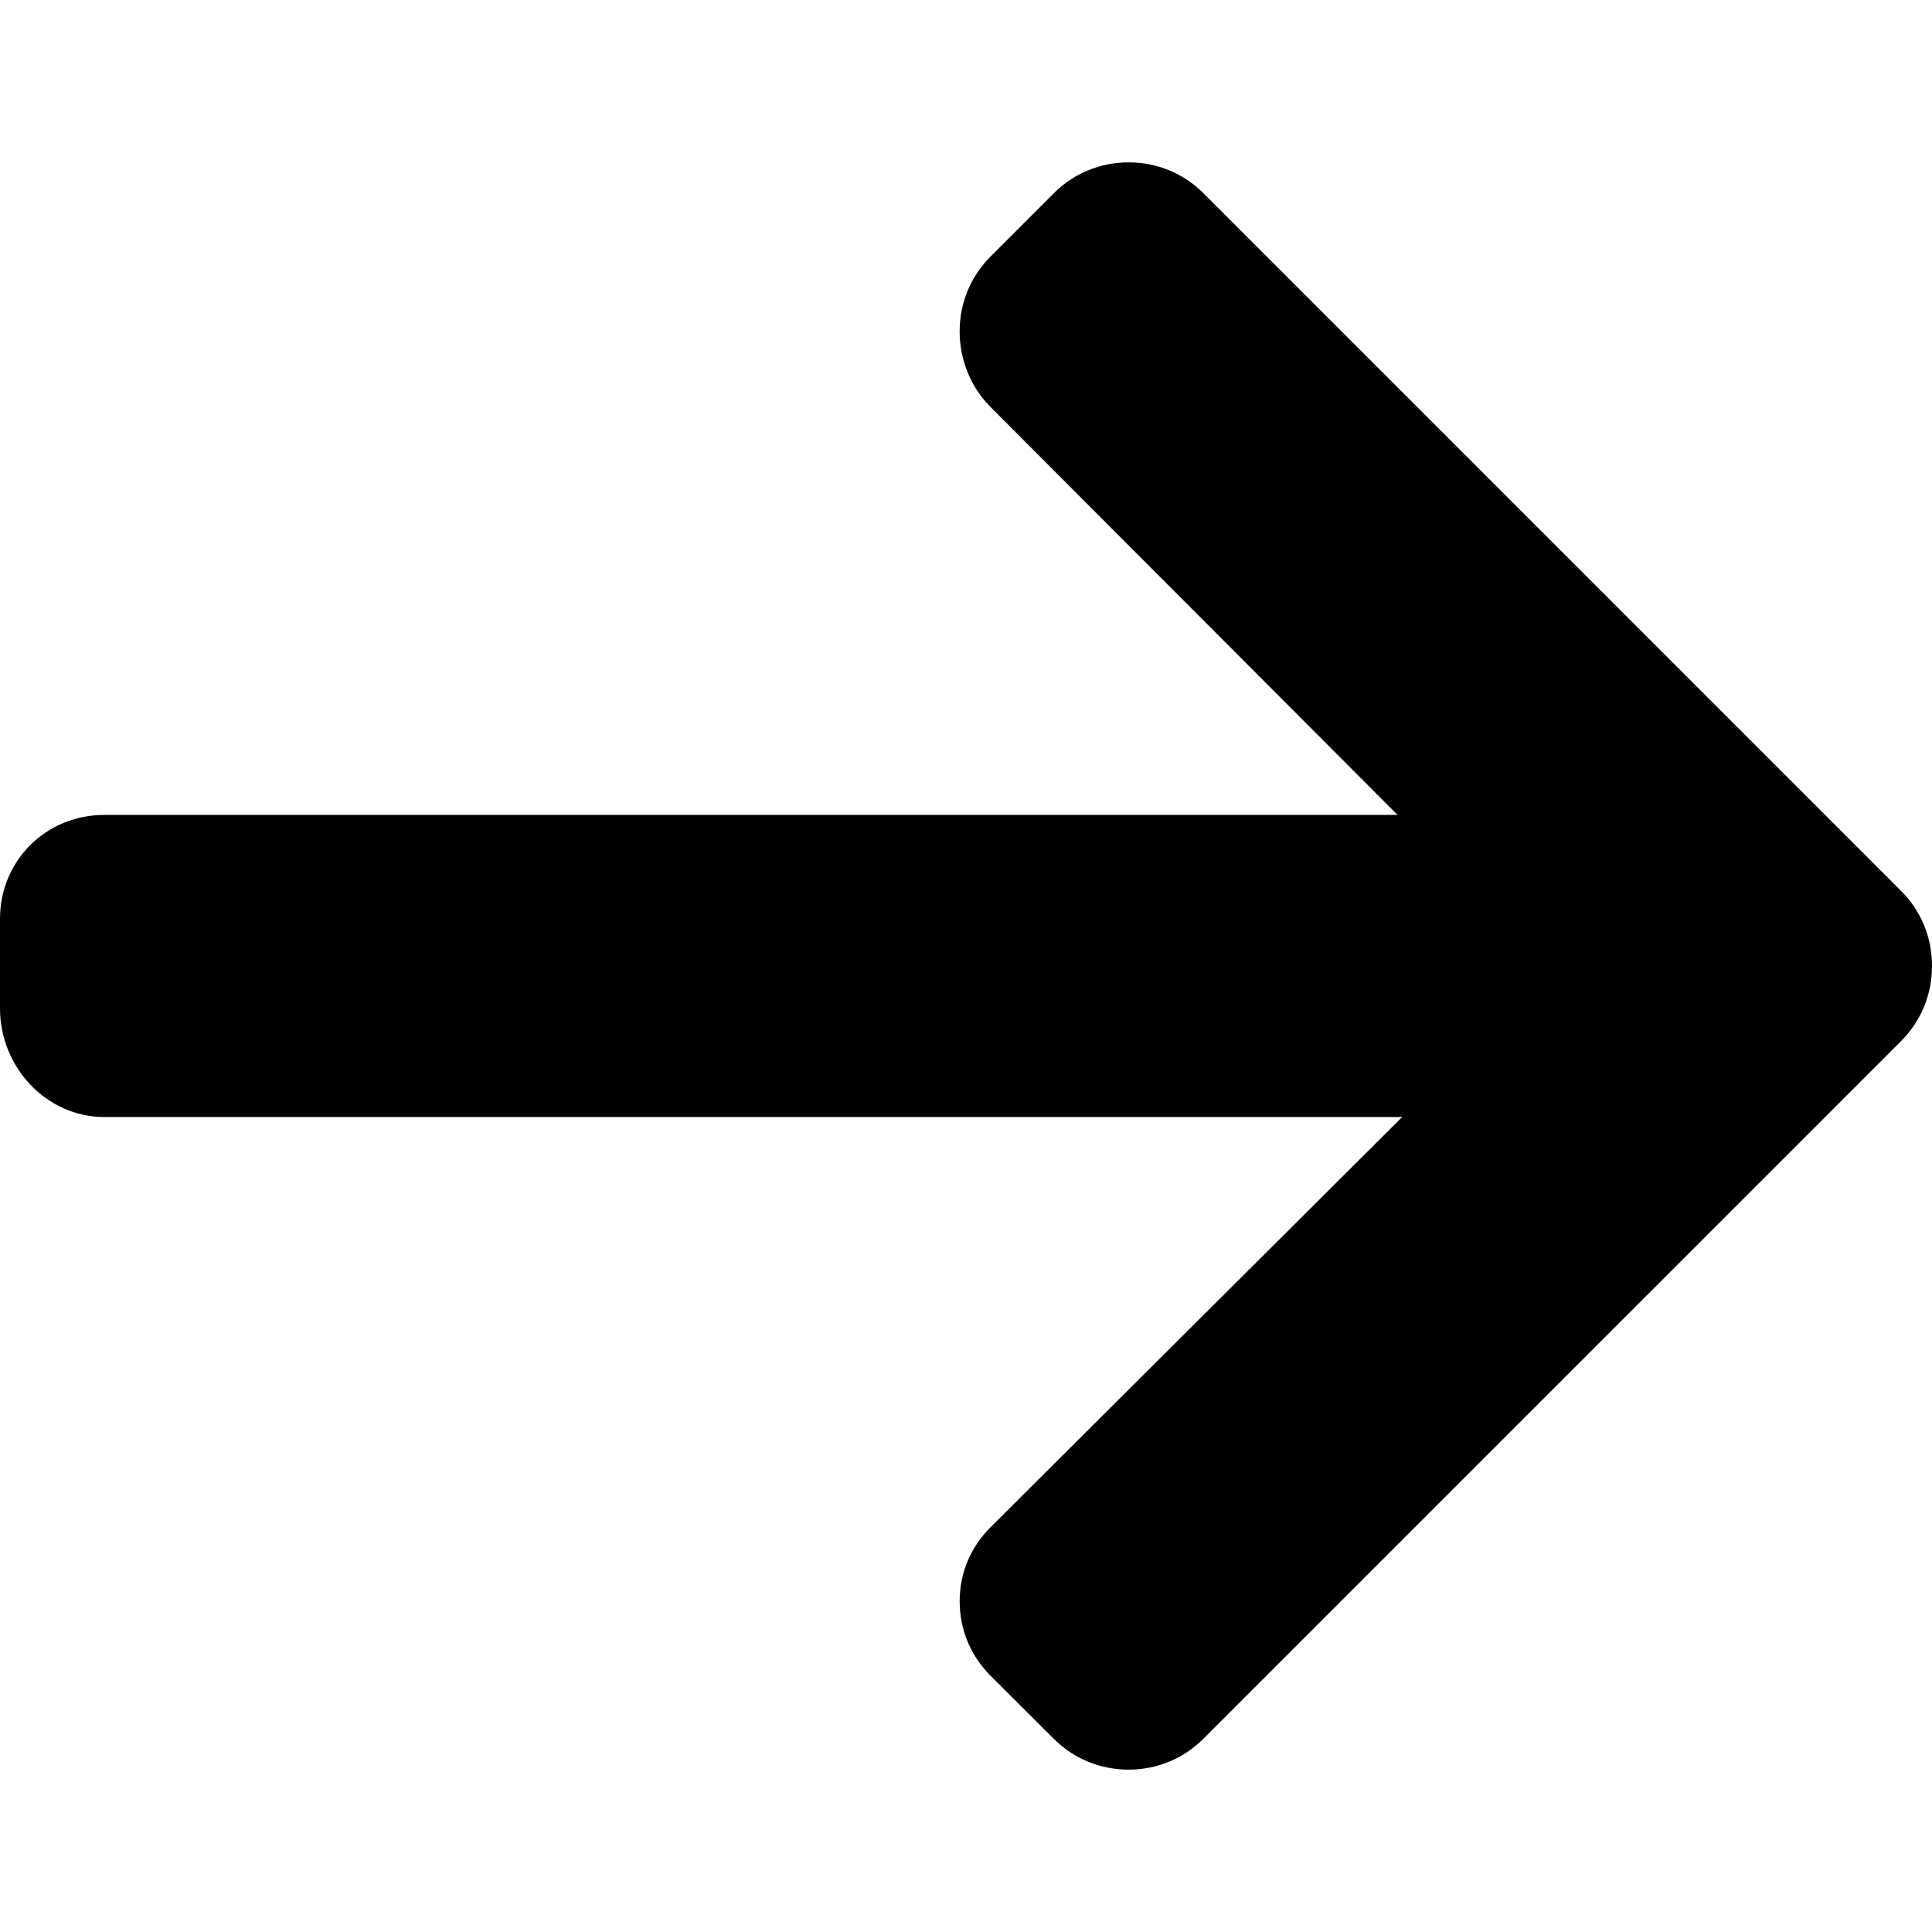
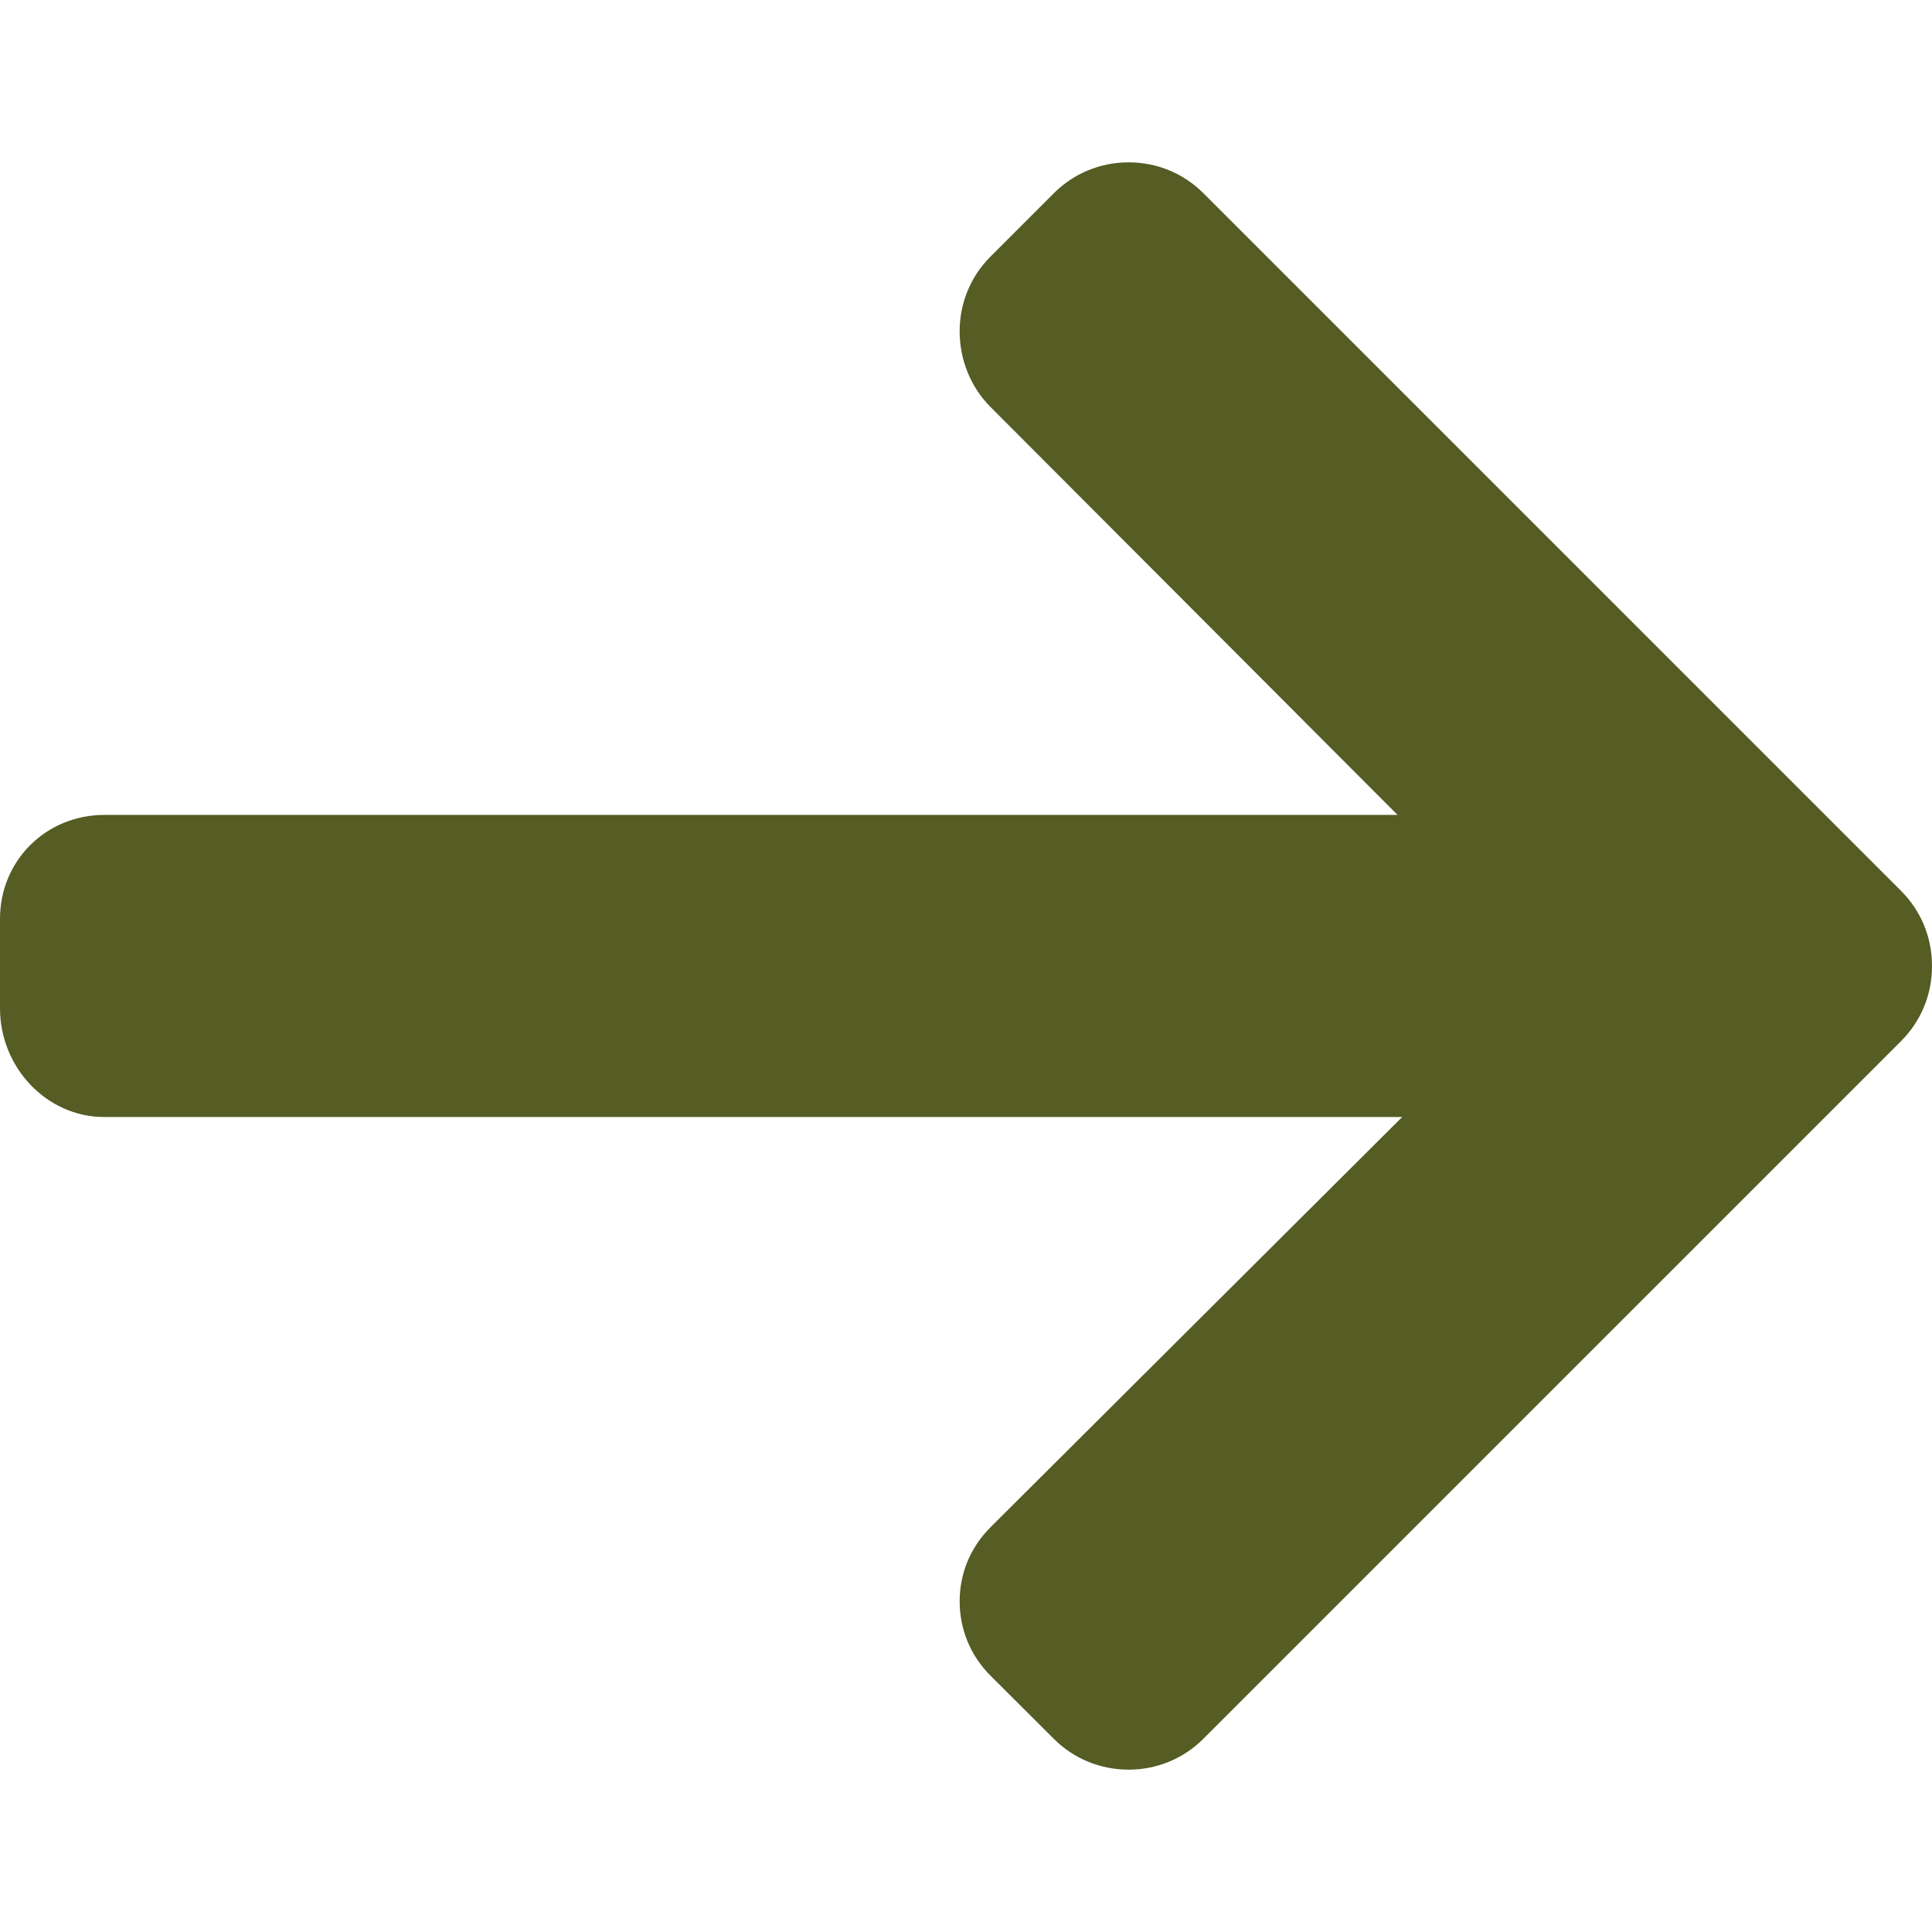
- <svg xmlns="http://www.w3.org/2000/svg" fill="#000000" height="800px" width="800px" version="1.1" id="Layer_1" viewBox="0 0 492.004 492.004" xml:space="preserve">
+ <svg xmlns="http://www.w3.org/2000/svg" fill="#555C24" height="800px" width="800px" version="1.1" id="Layer_1" viewBox="0 0 492.004 492.004" xml:space="preserve">
  <g>
    <g>
      <path d="M484.14,226.886L306.46,49.202c-5.072-5.072-11.832-7.856-19.04-7.856c-7.216,0-13.972,2.788-19.044,7.856l-16.132,16.136    c-5.068,5.064-7.86,11.828-7.86,19.04c0,7.208,2.792,14.2,7.86,19.264L355.9,207.526H26.58C11.732,207.526,0,219.15,0,234.002    v22.812c0,14.852,11.732,27.648,26.58,27.648h330.496L252.248,388.926c-5.068,5.072-7.86,11.652-7.86,18.864    c0,7.204,2.792,13.88,7.86,18.948l16.132,16.084c5.072,5.072,11.828,7.836,19.044,7.836c7.208,0,13.968-2.8,19.04-7.872    l177.68-177.68c5.084-5.088,7.88-11.88,7.86-19.1C492.02,238.762,489.228,231.966,484.14,226.886z" />
    </g>
  </g>
</svg>
